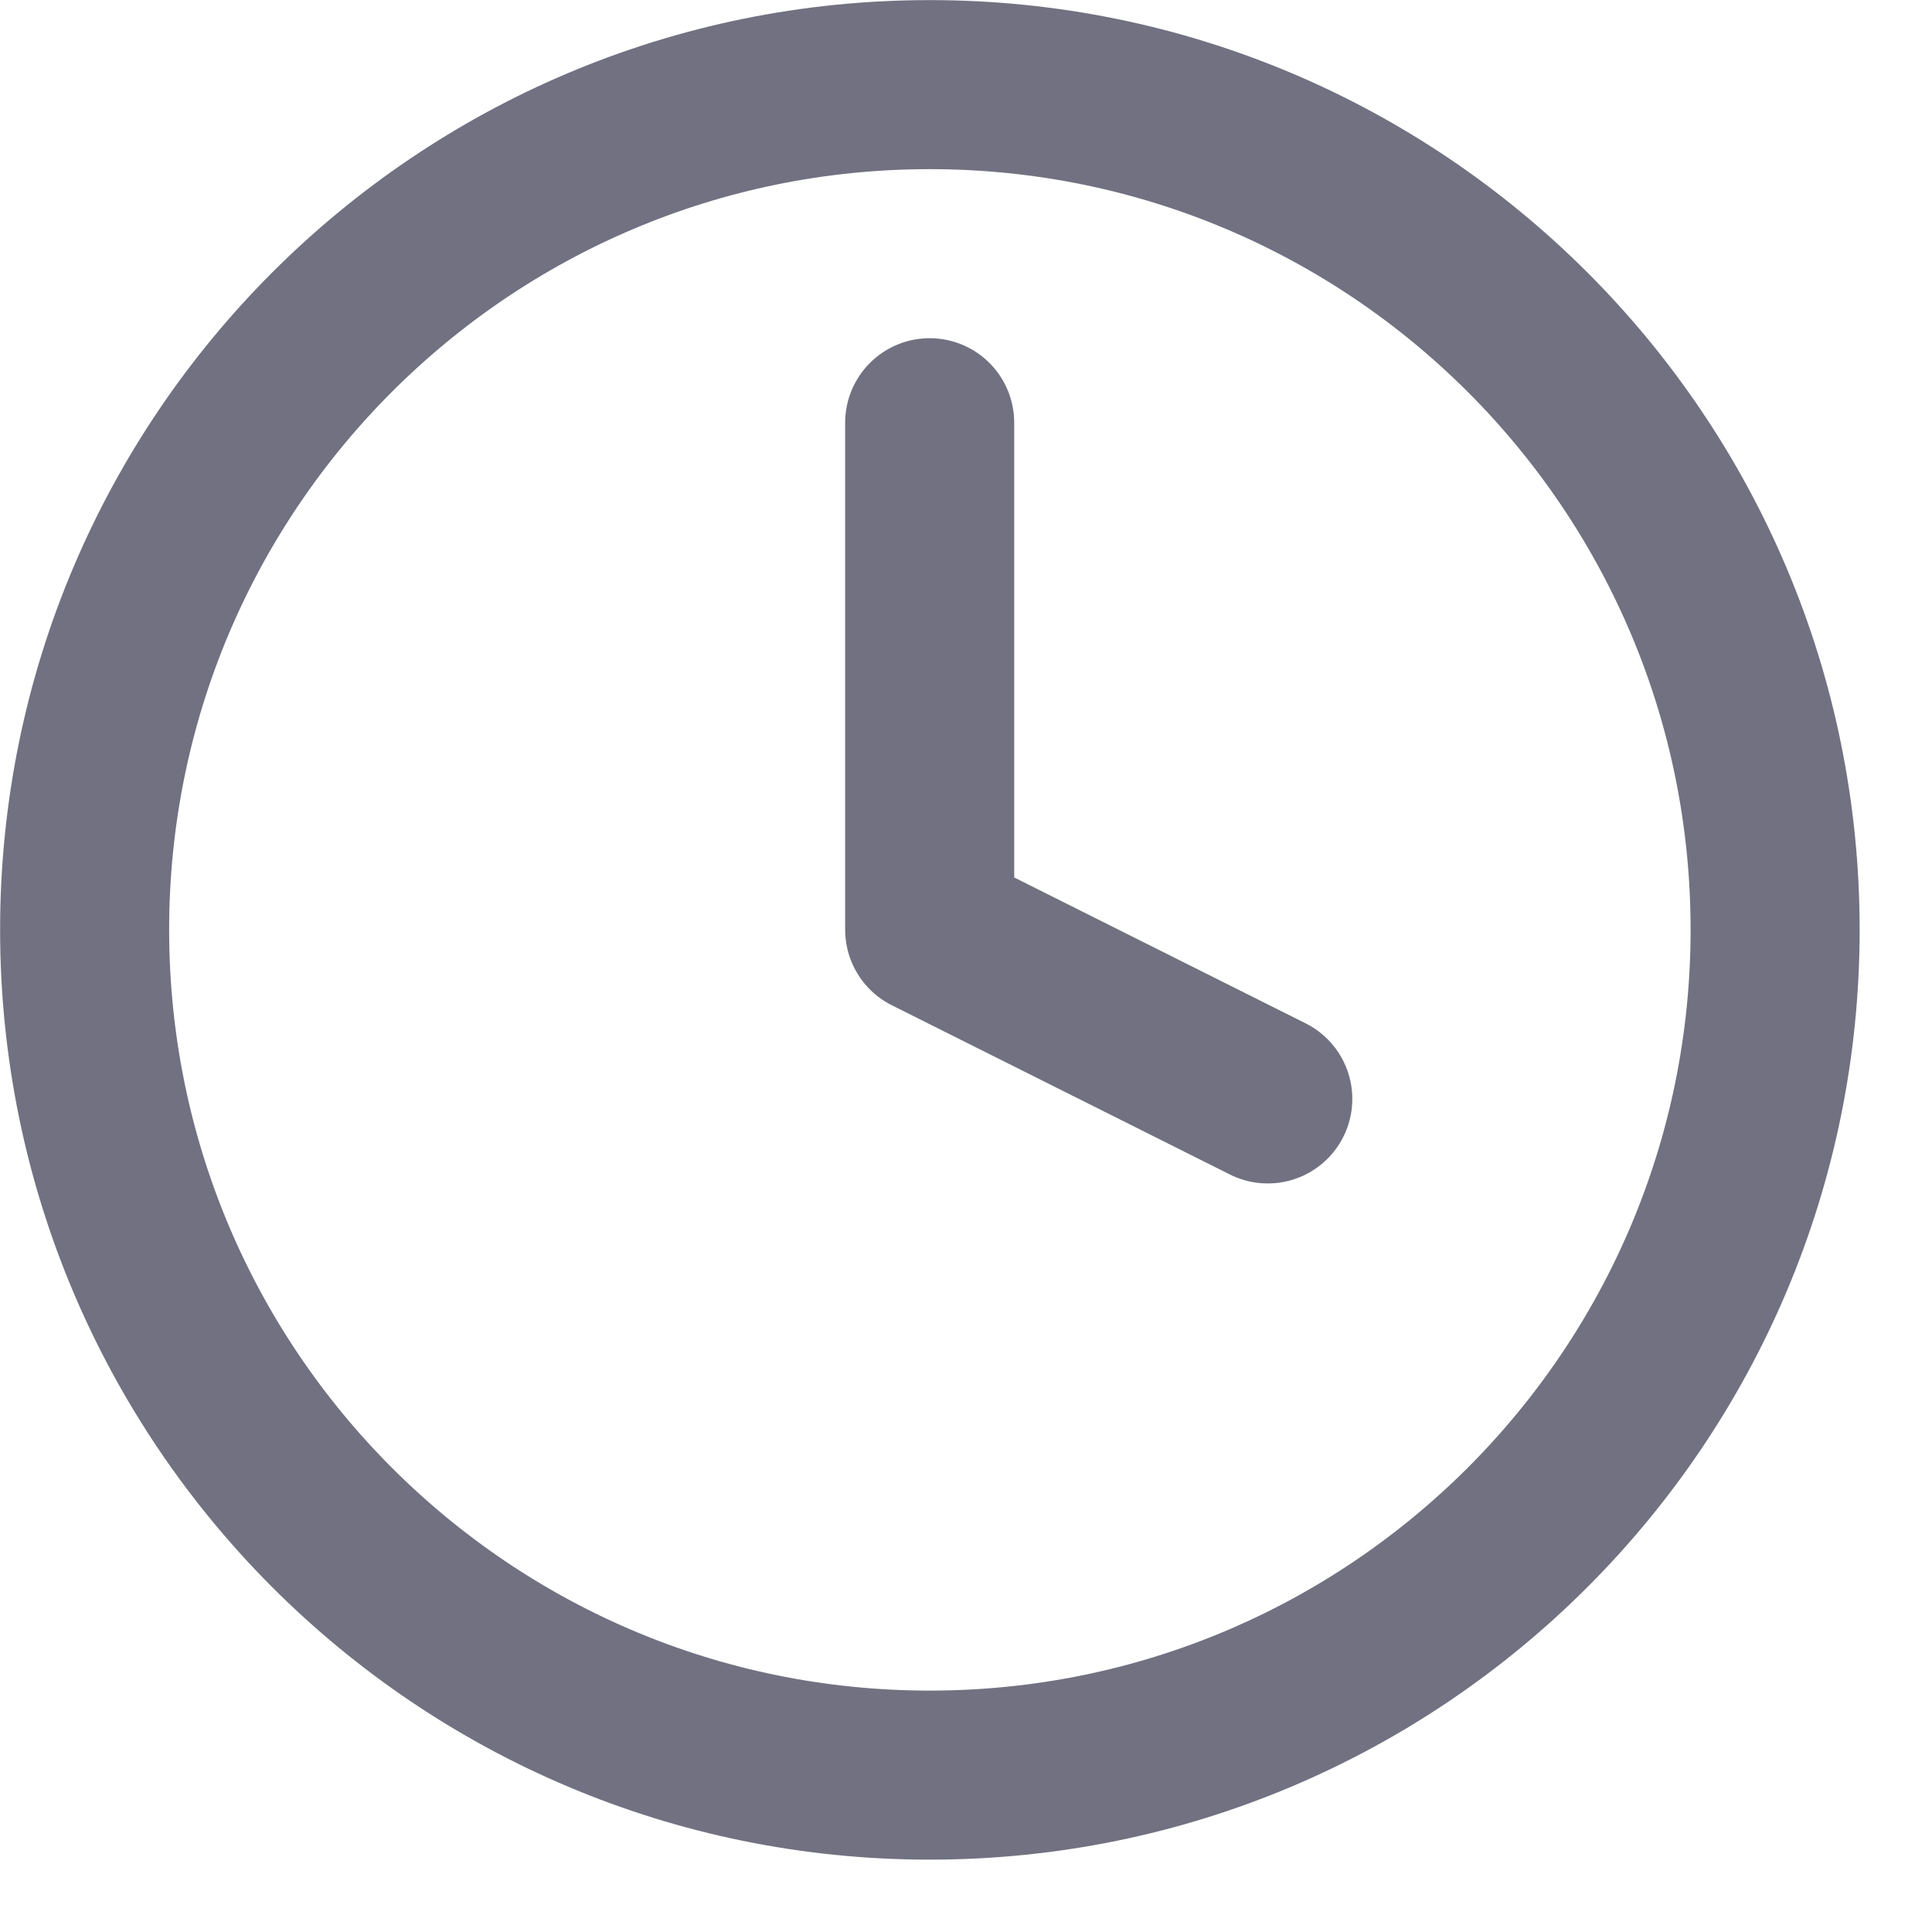
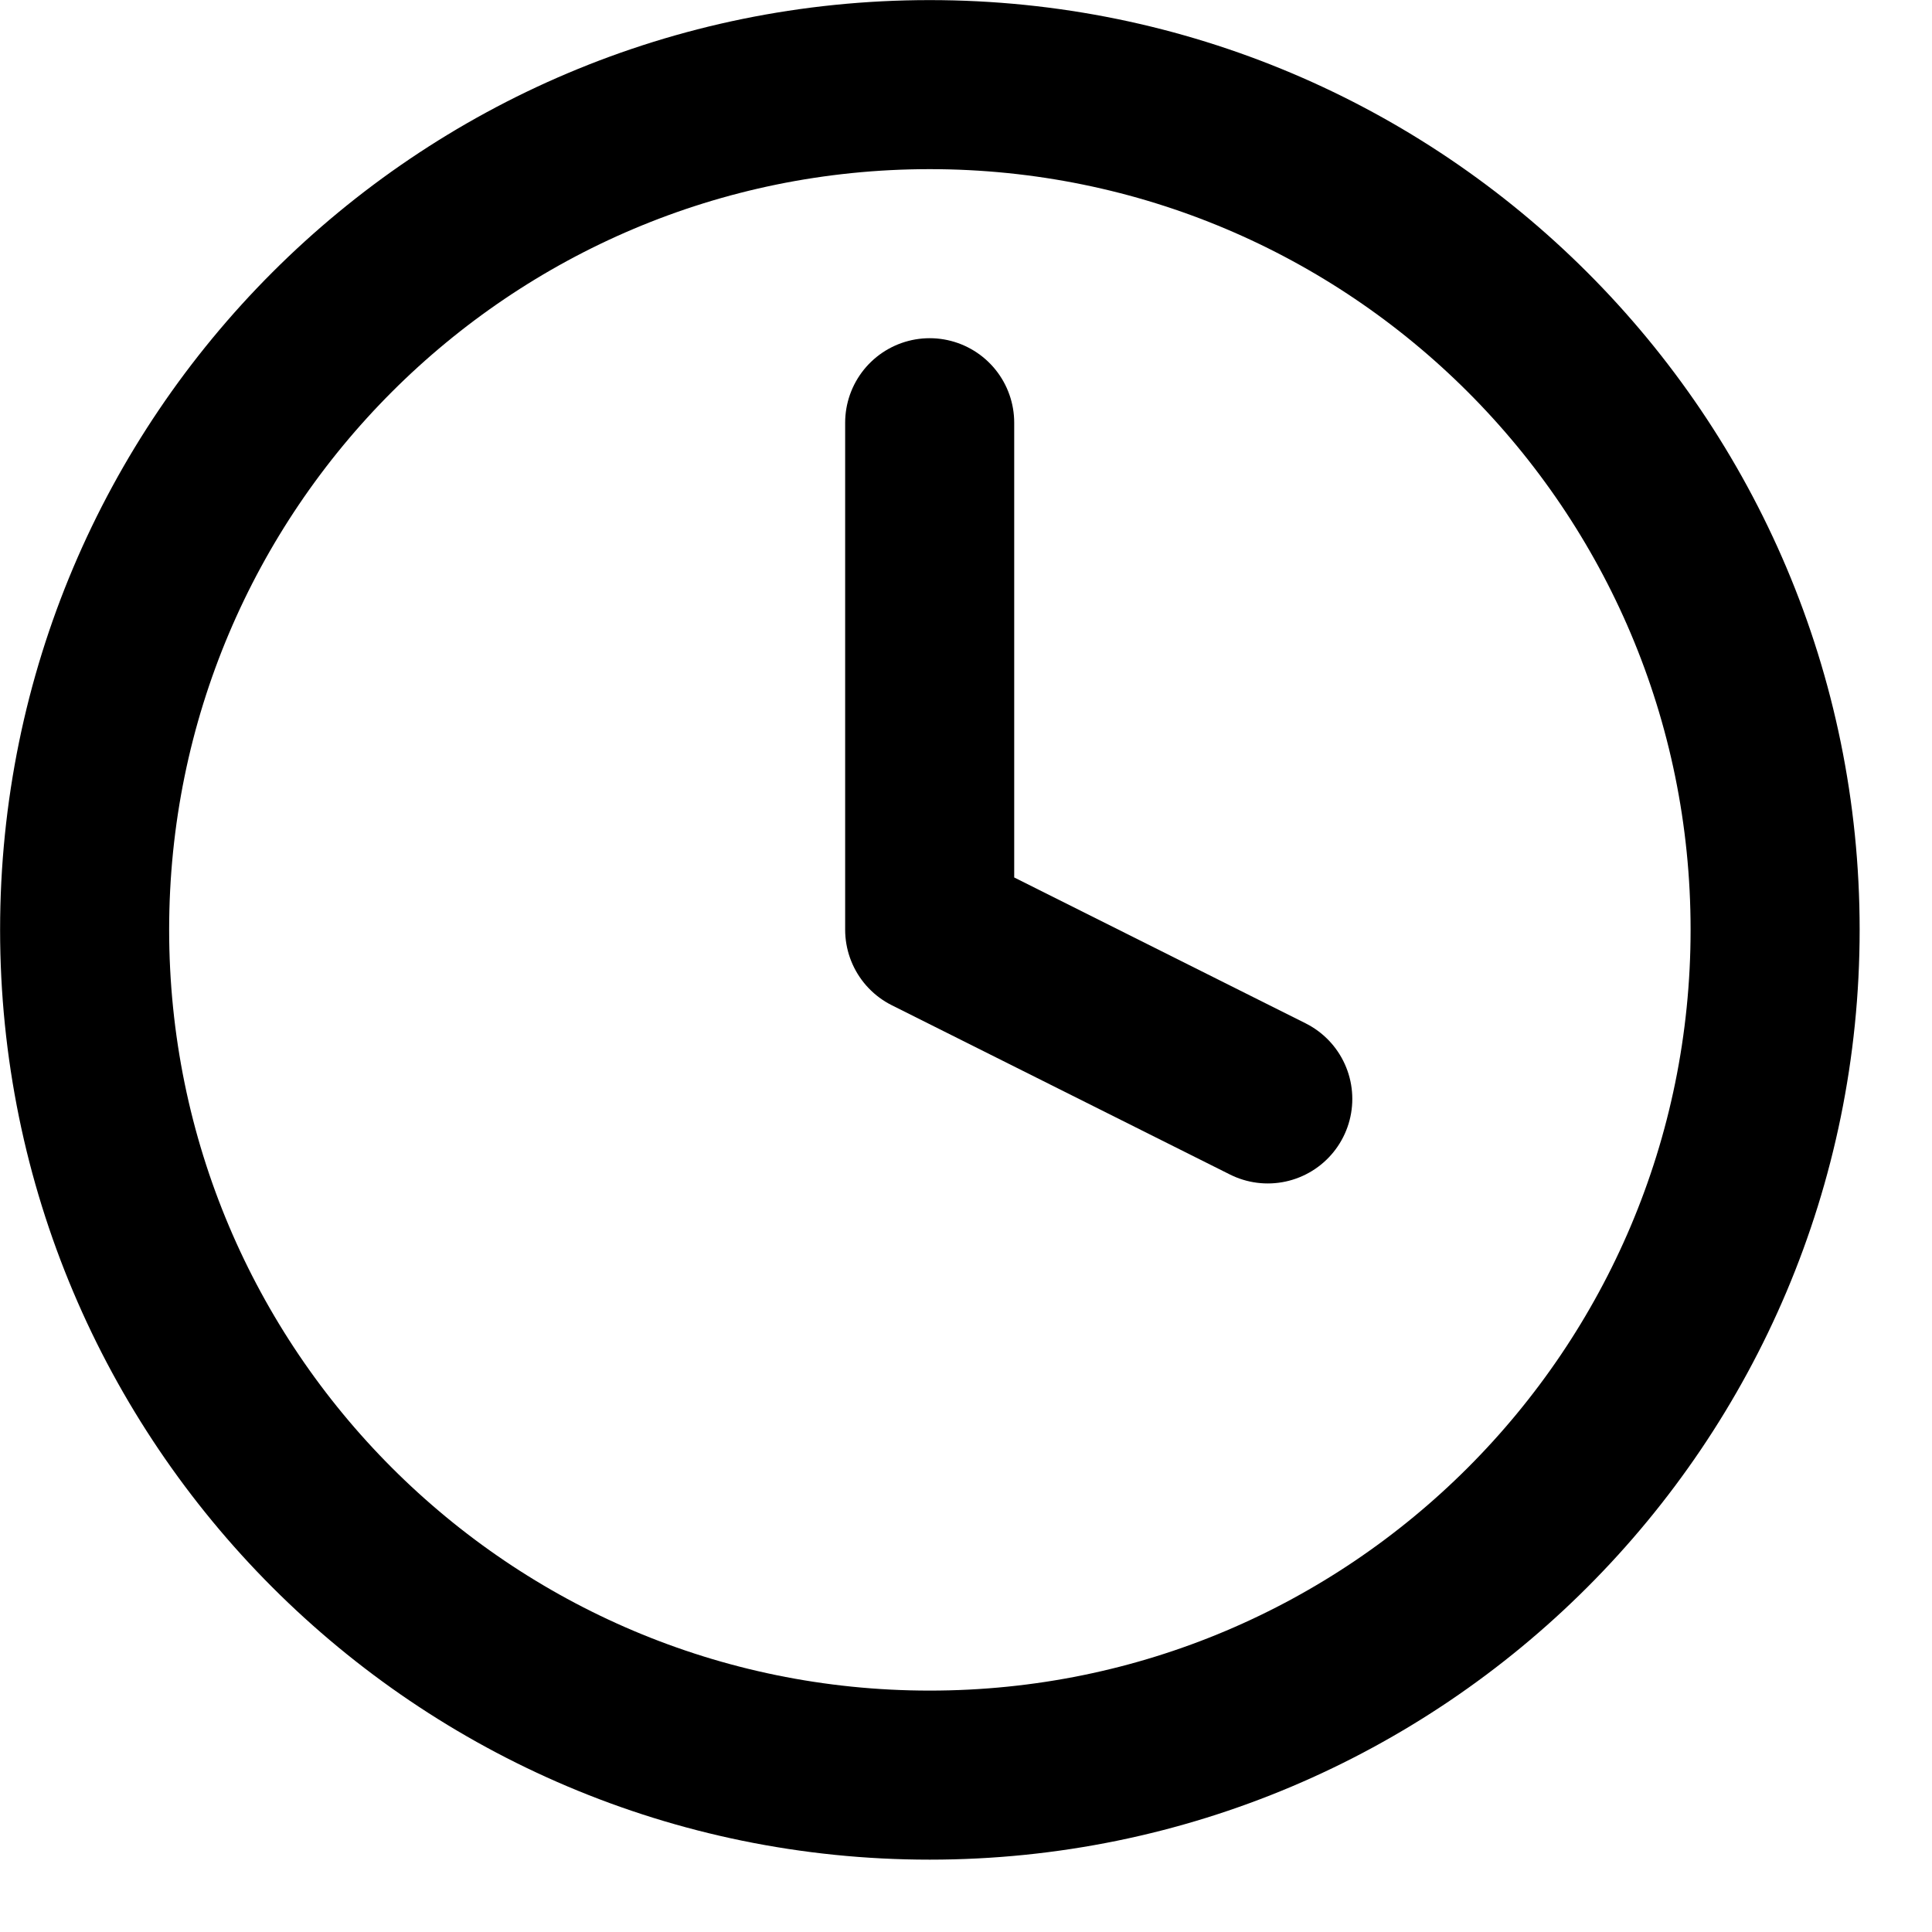
<svg xmlns="http://www.w3.org/2000/svg" width="10" height="10" viewBox="0 0 10 10" fill="none">
-   <path d="M4.812 2.188V4.812L6.562 5.688" stroke="#717182" stroke-width="0.875" stroke-linecap="round" stroke-linejoin="round" />
-   <path d="M4.812 9.188C7.229 9.188 9.188 7.229 9.188 4.812C9.188 2.396 7.229 0.438 4.812 0.438C2.396 0.438 0.438 2.396 0.438 4.812C0.438 7.229 2.396 9.188 4.812 9.188Z" stroke="#717182" stroke-width="0.875" stroke-linecap="round" stroke-linejoin="round" />
+   <path d="M4.812 2.188V4.812L6.562 5.688" stroke="currentColor" stroke-width="0.875" stroke-linecap="round" stroke-linejoin="round" />
+   <path d="M4.812 9.188C7.229 9.188 9.188 7.229 9.188 4.812C9.188 2.396 7.229 0.438 4.812 0.438C2.396 0.438 0.438 2.396 0.438 4.812C0.438 7.229 2.396 9.188 4.812 9.188Z" stroke="currentColor" stroke-width="0.875" stroke-linecap="round" stroke-linejoin="round" />
</svg>
